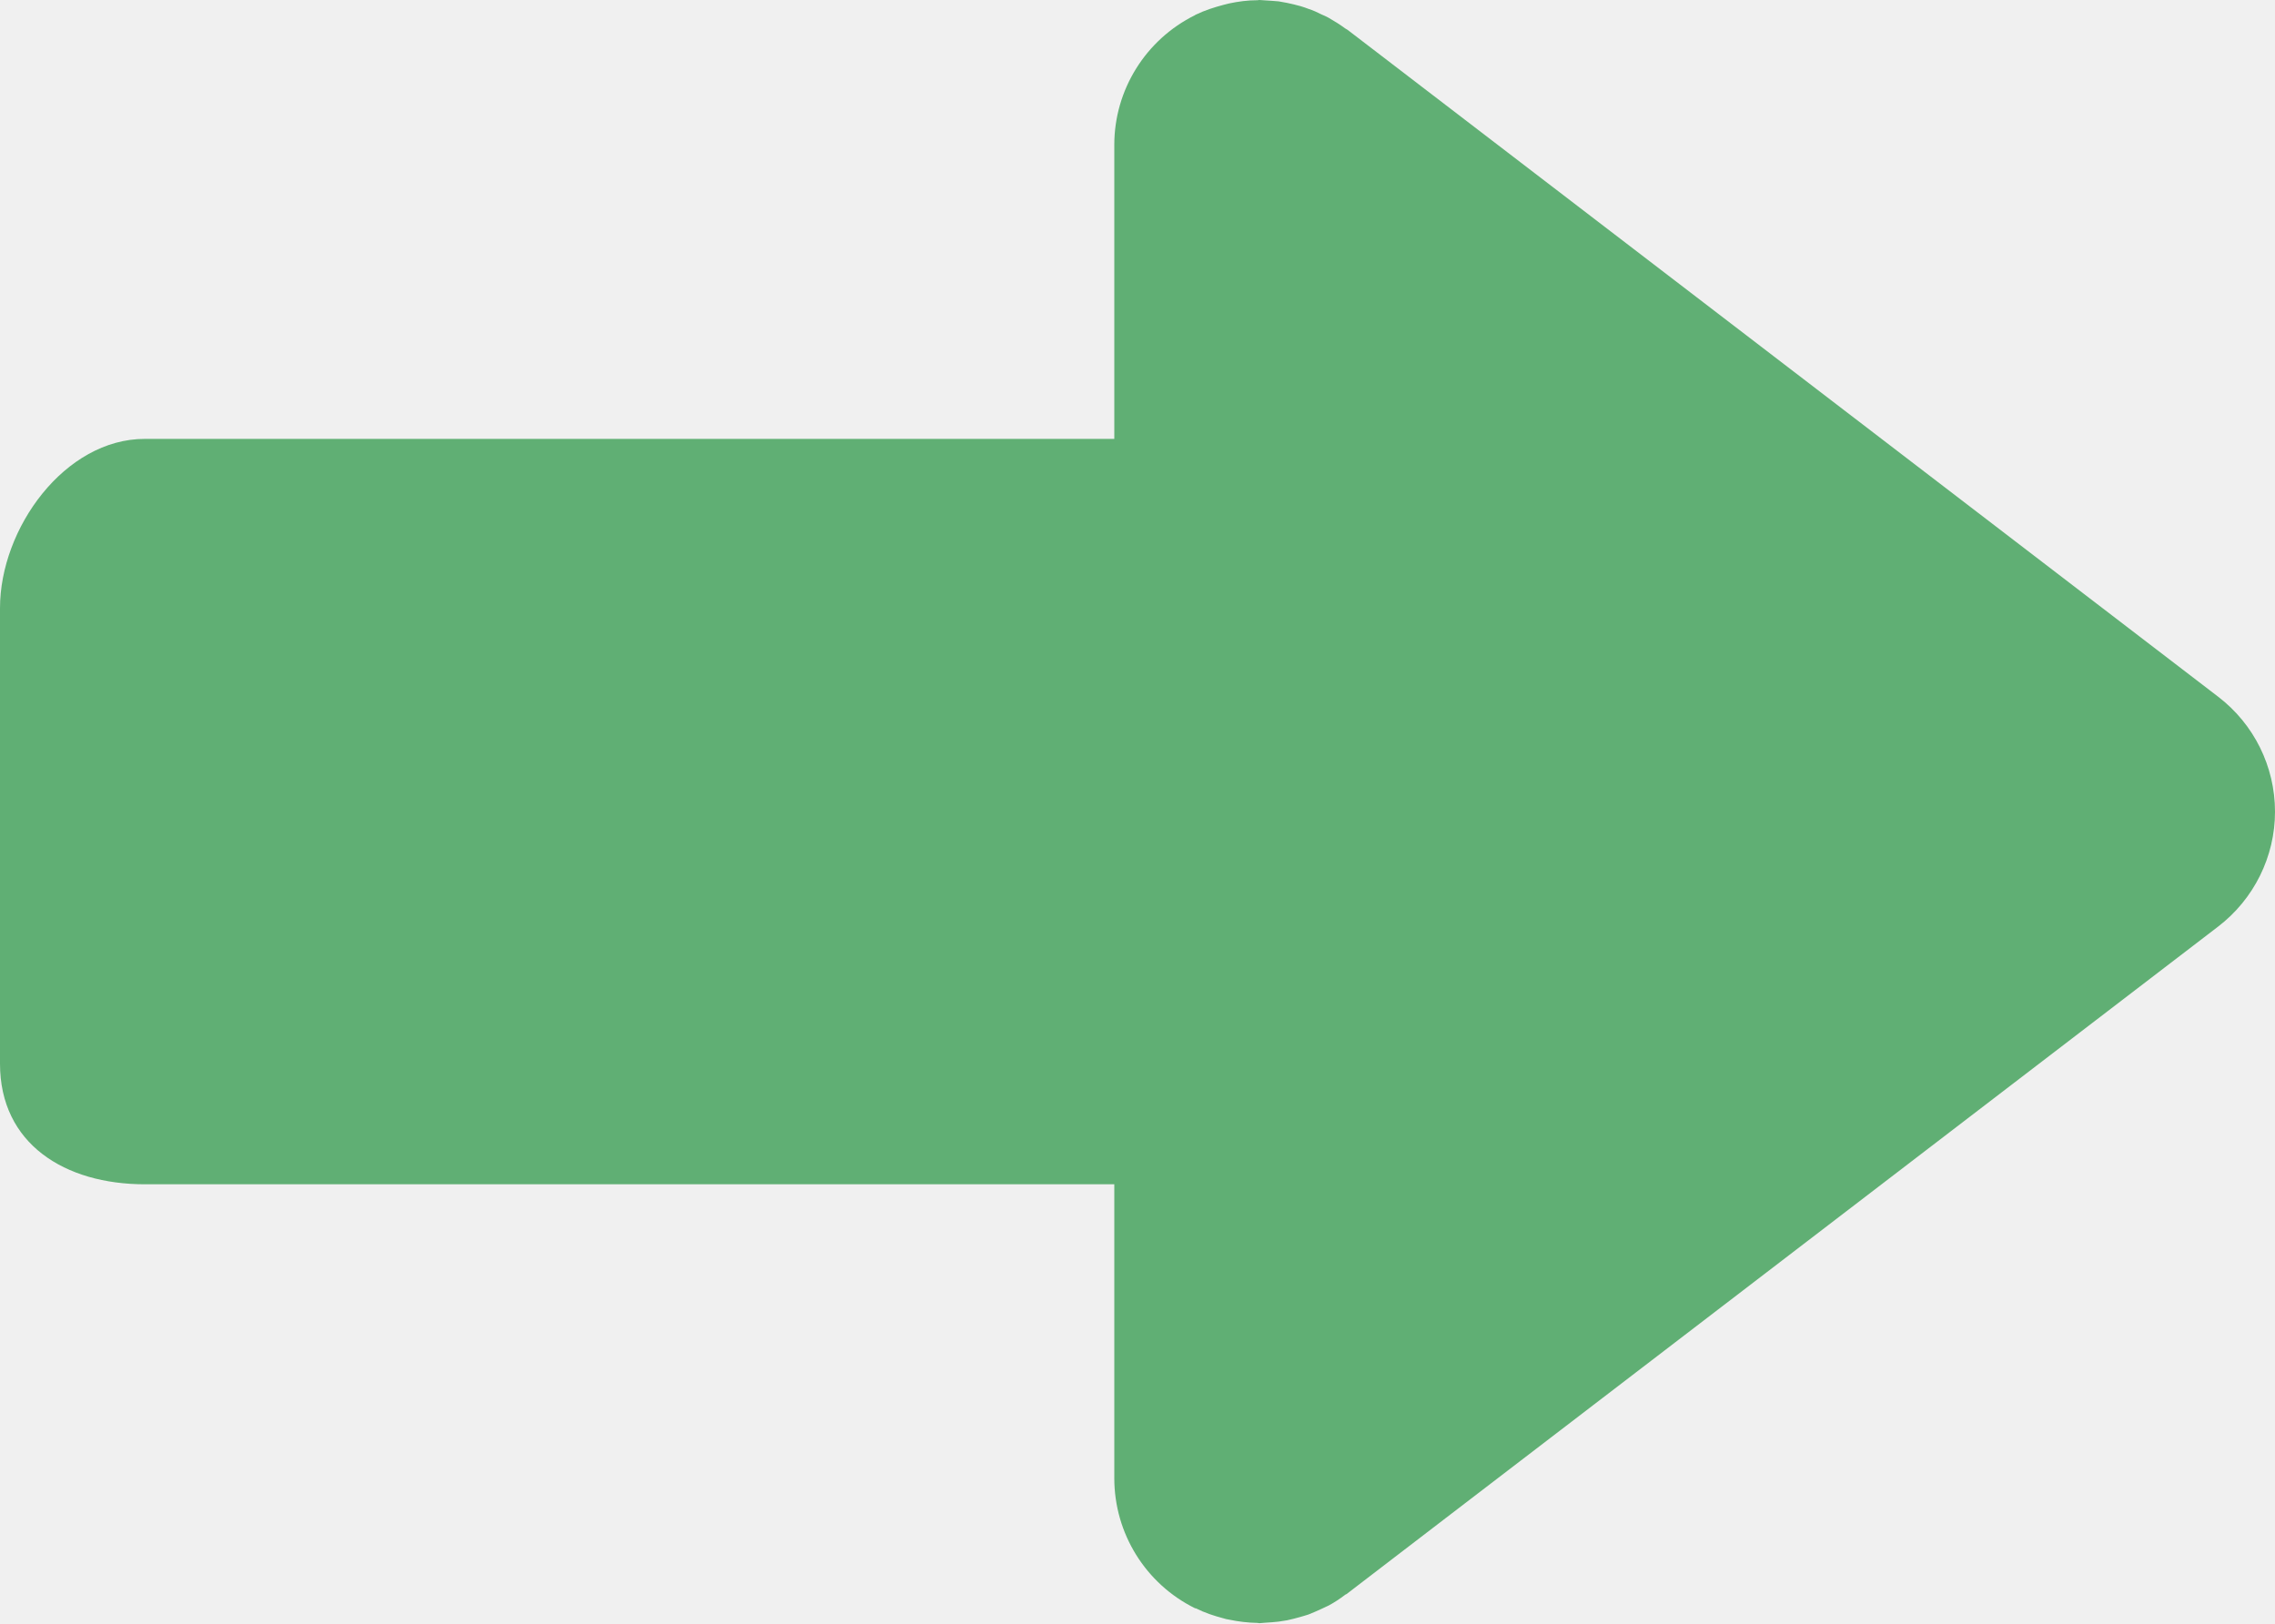
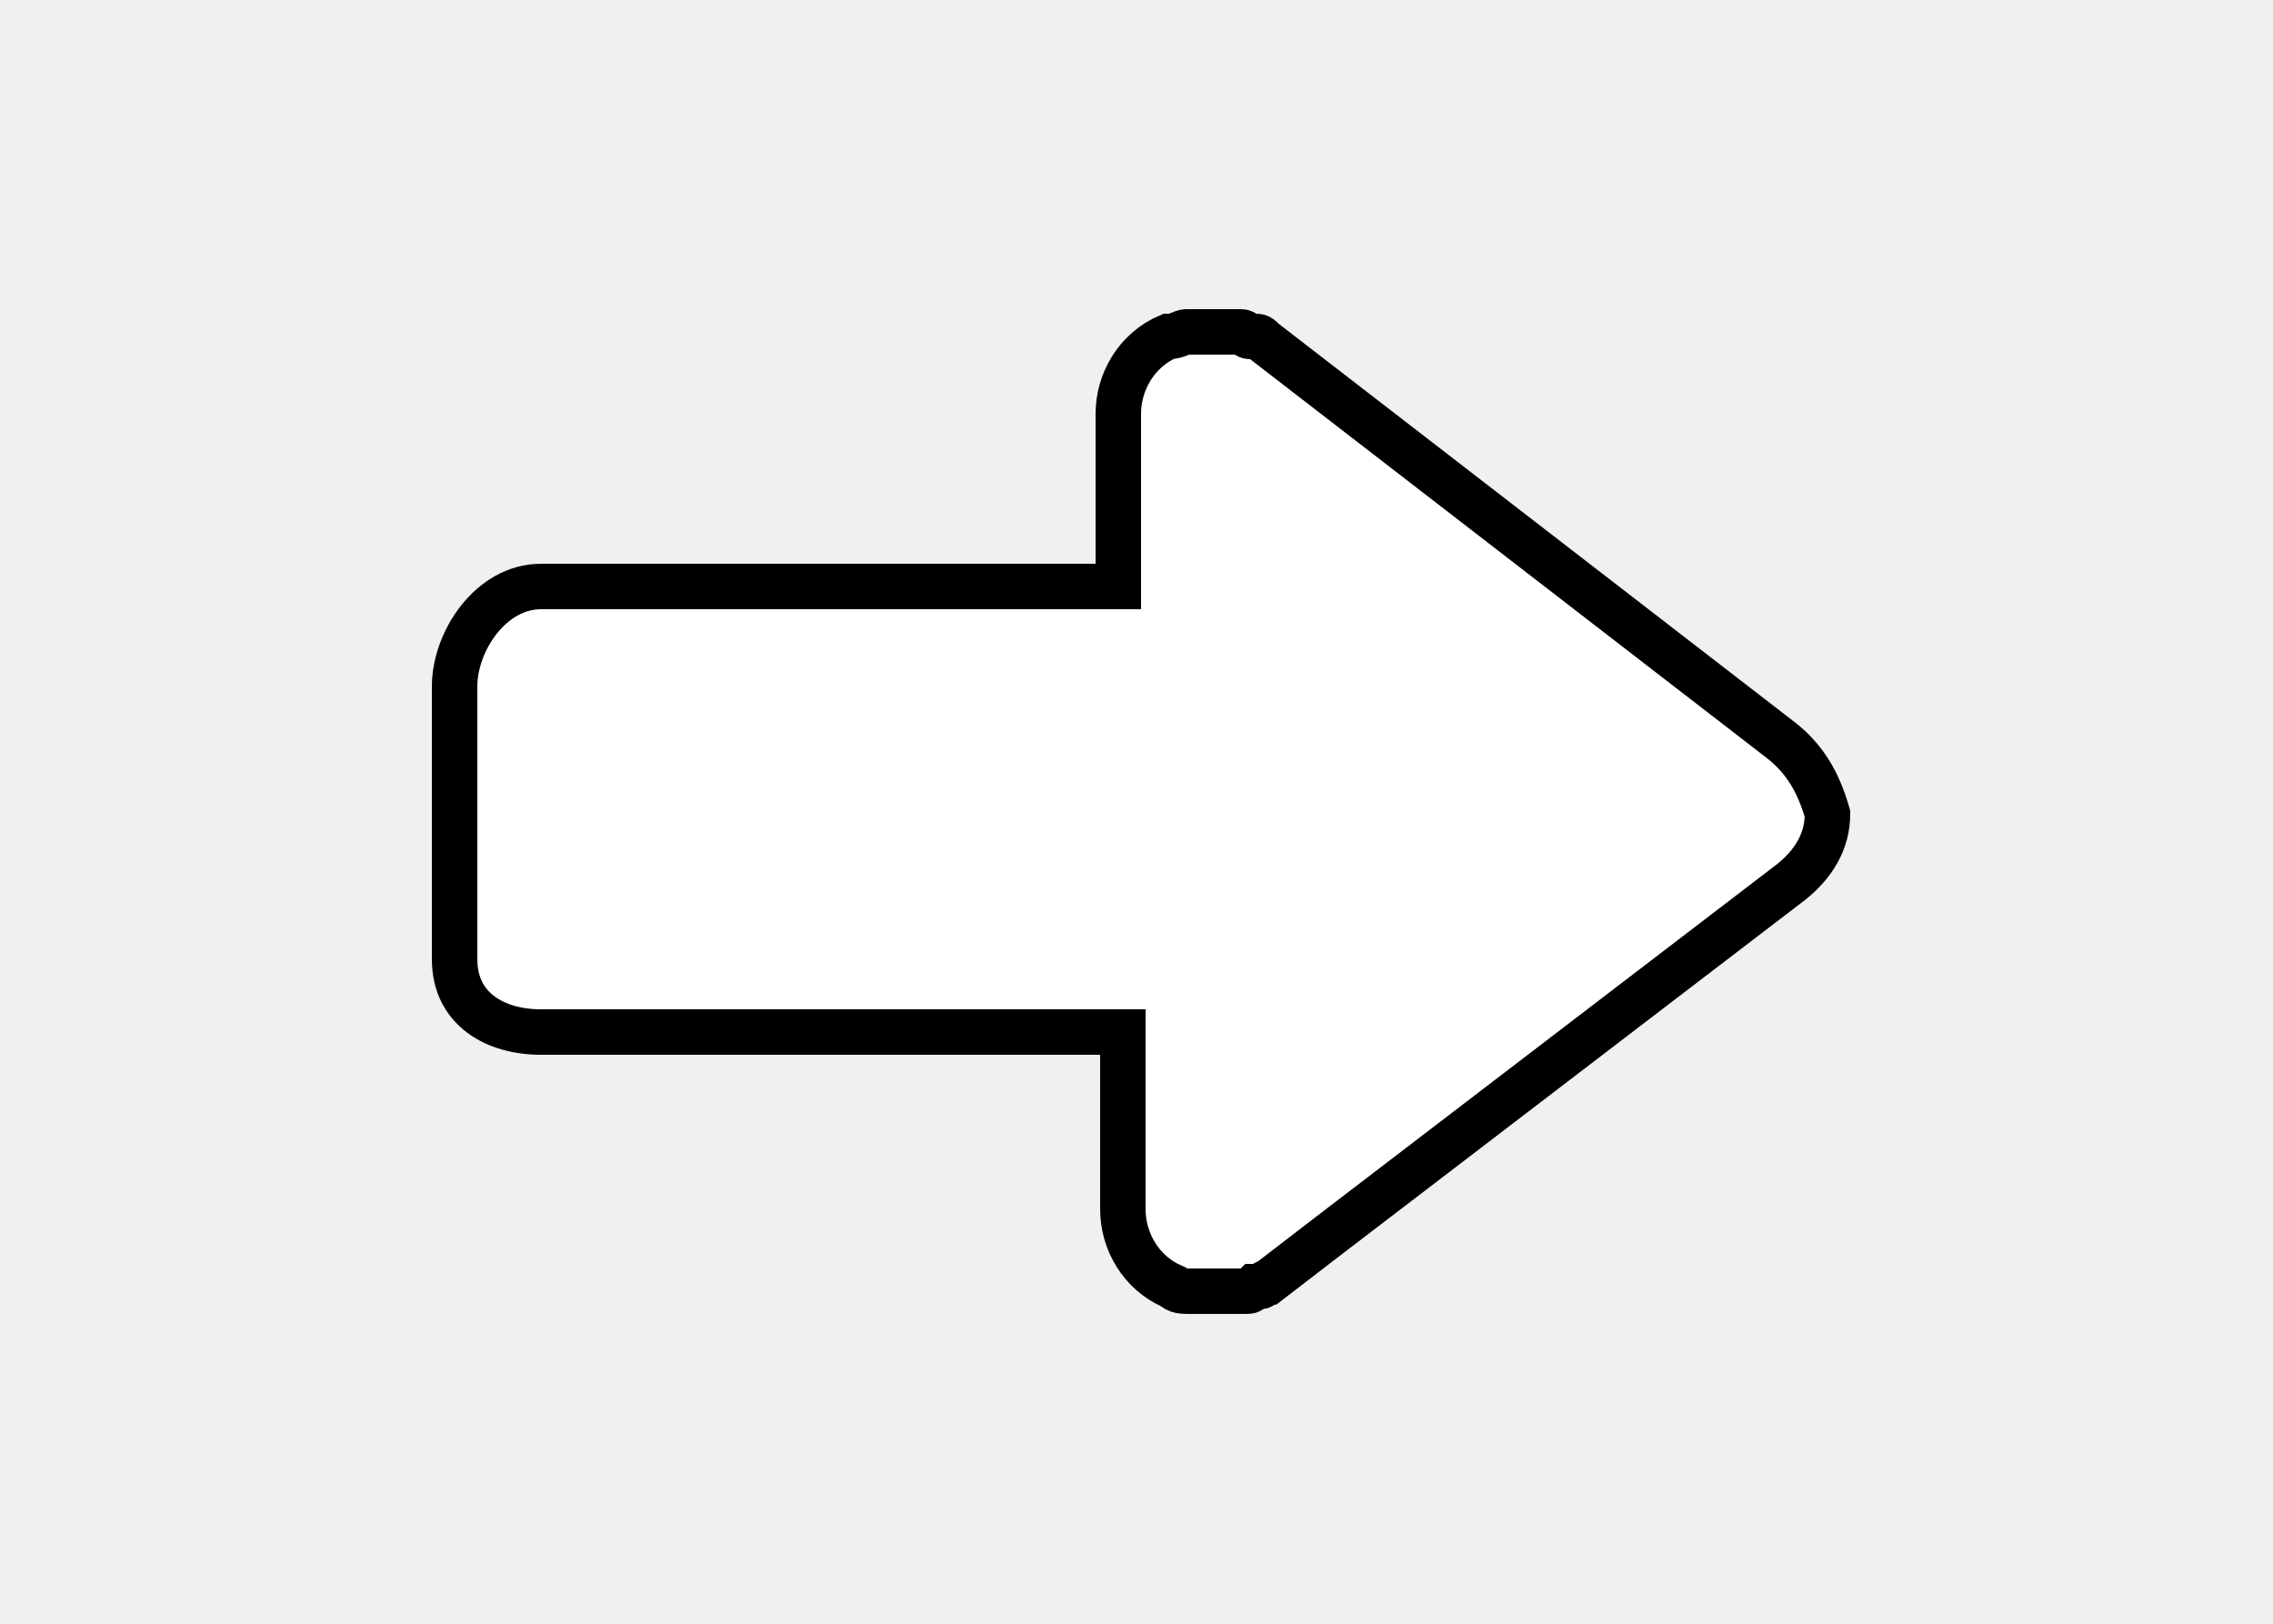
- <svg xmlns="http://www.w3.org/2000/svg" version="1.1" id="Layer_1" x="0px" y="0px" width="50px" height="35.684px" viewBox="1 0 50 35.684" enable-background="new 1 0 50 35.684" xml:space="preserve">
-   <path fill="#60AF74" d="M49.75,15.315L30.617,0.656c-0.017-0.012-0.032-0.017-0.049-0.029c-0.12-0.088-0.244-0.166-0.369-0.237  c-0.049-0.027-0.098-0.049-0.151-0.071c-0.098-0.049-0.19-0.093-0.293-0.125c-0.054-0.022-0.117-0.042-0.173-0.059  c-0.098-0.029-0.195-0.049-0.293-0.071c-0.063-0.012-0.125-0.022-0.186-0.034c-0.103-0.01-0.2-0.015-0.303-0.022  C28.757,0.007,28.718,0,28.678,0c-0.017,0-0.032,0.005-0.046,0.005c-0.208,0-0.413,0.027-0.62,0.071  c-0.042,0.012-0.085,0.022-0.127,0.032c-0.203,0.054-0.41,0.12-0.605,0.215c-0.005,0.002-0.01,0.002-0.015,0.01  c-1.086,0.537-1.775,1.643-1.775,2.852l0,0v5.552v0.911H4.184C2.426,9.646,1,11.611,1,13.369v8.945v1.069  c0,1.763,1.426,2.651,3.184,2.651H25.49v6.46l0,0c0,1.216,0.688,2.323,1.775,2.86c0.005,0.001,0.012,0.001,0.02,0.002  c0.19,0.097,0.398,0.165,0.603,0.219c0.042,0.014,0.083,0.023,0.125,0.029c0.208,0.044,0.413,0.068,0.62,0.072  c0.015,0,0.032,0.006,0.049,0.006c0.037,0,0.081-0.01,0.122-0.01c0.1-0.005,0.198-0.014,0.295-0.024  c0.066-0.009,0.129-0.02,0.19-0.03c0.098-0.02,0.195-0.047,0.286-0.072c0.061-0.02,0.127-0.034,0.183-0.055  c0.1-0.038,0.193-0.082,0.291-0.126c0.049-0.024,0.103-0.048,0.156-0.073c0.125-0.068,0.244-0.146,0.364-0.238  c0.012-0.002,0.022-0.012,0.039-0.021c0-0.001,0.005-0.001,0.005-0.005l2.104-1.613L49.75,20.369C50.538,19.765,51,18.83,51,17.844  C51,16.85,50.538,15.918,49.75,15.315z" />
+ <svg xmlns="http://www.w3.org/2000/svg" version="1.1" id="Layer_1" x="0px" y="0px" viewBox="0 0 50 35.7" style="enable-background:new 0 0 50 35.7;" xml:space="preserve">
+   <style type="text/css">
+ 	.st0{fill:#FFFFFF;stroke:#000000;stroke-miterlimit:10;}
+ </style>
+   <path class="st0" d="M39.2,16.3L27.8,7.5c0,0,0,0,0,0c-0.1-0.1-0.1-0.1-0.2-0.1c0,0-0.1,0-0.1,0c-0.1,0-0.1-0.1-0.2-0.1  c0,0-0.1,0-0.1,0c-0.1,0-0.1,0-0.2,0c0,0-0.1,0-0.1,0c-0.1,0-0.1,0-0.2,0c0,0,0,0-0.1,0c0,0,0,0,0,0c-0.1,0-0.2,0-0.4,0  c0,0-0.1,0-0.1,0c-0.1,0-0.2,0.1-0.4,0.1c0,0,0,0,0,0c-0.7,0.3-1.1,1-1.1,1.7l0,0v3.3v0.5H11.9c-1.1,0-1.9,1.2-1.9,2.2v5.4v0.6  c0,1.1,0.9,1.6,1.9,1.6h12.8v3.9l0,0c0,0.7,0.4,1.4,1.1,1.7c0,0,0,0,0,0c0.1,0.1,0.2,0.1,0.4,0.1c0,0,0,0,0.1,0c0.1,0,0.2,0,0.4,0  c0,0,0,0,0,0c0,0,0,0,0.1,0c0.1,0,0.1,0,0.2,0c0,0,0.1,0,0.1,0c0.1,0,0.1,0,0.2,0c0,0,0.1,0,0.1,0c0.1,0,0.1,0,0.2-0.1  c0,0,0.1,0,0.1,0c0.1,0,0.1-0.1,0.2-0.1c0,0,0,0,0,0c0,0,0,0,0,0l1.3-1l10.2-7.8c0.5-0.4,0.8-0.9,0.8-1.5  C40,17.2,39.7,16.7,39.2,16.3z" />
</svg>
